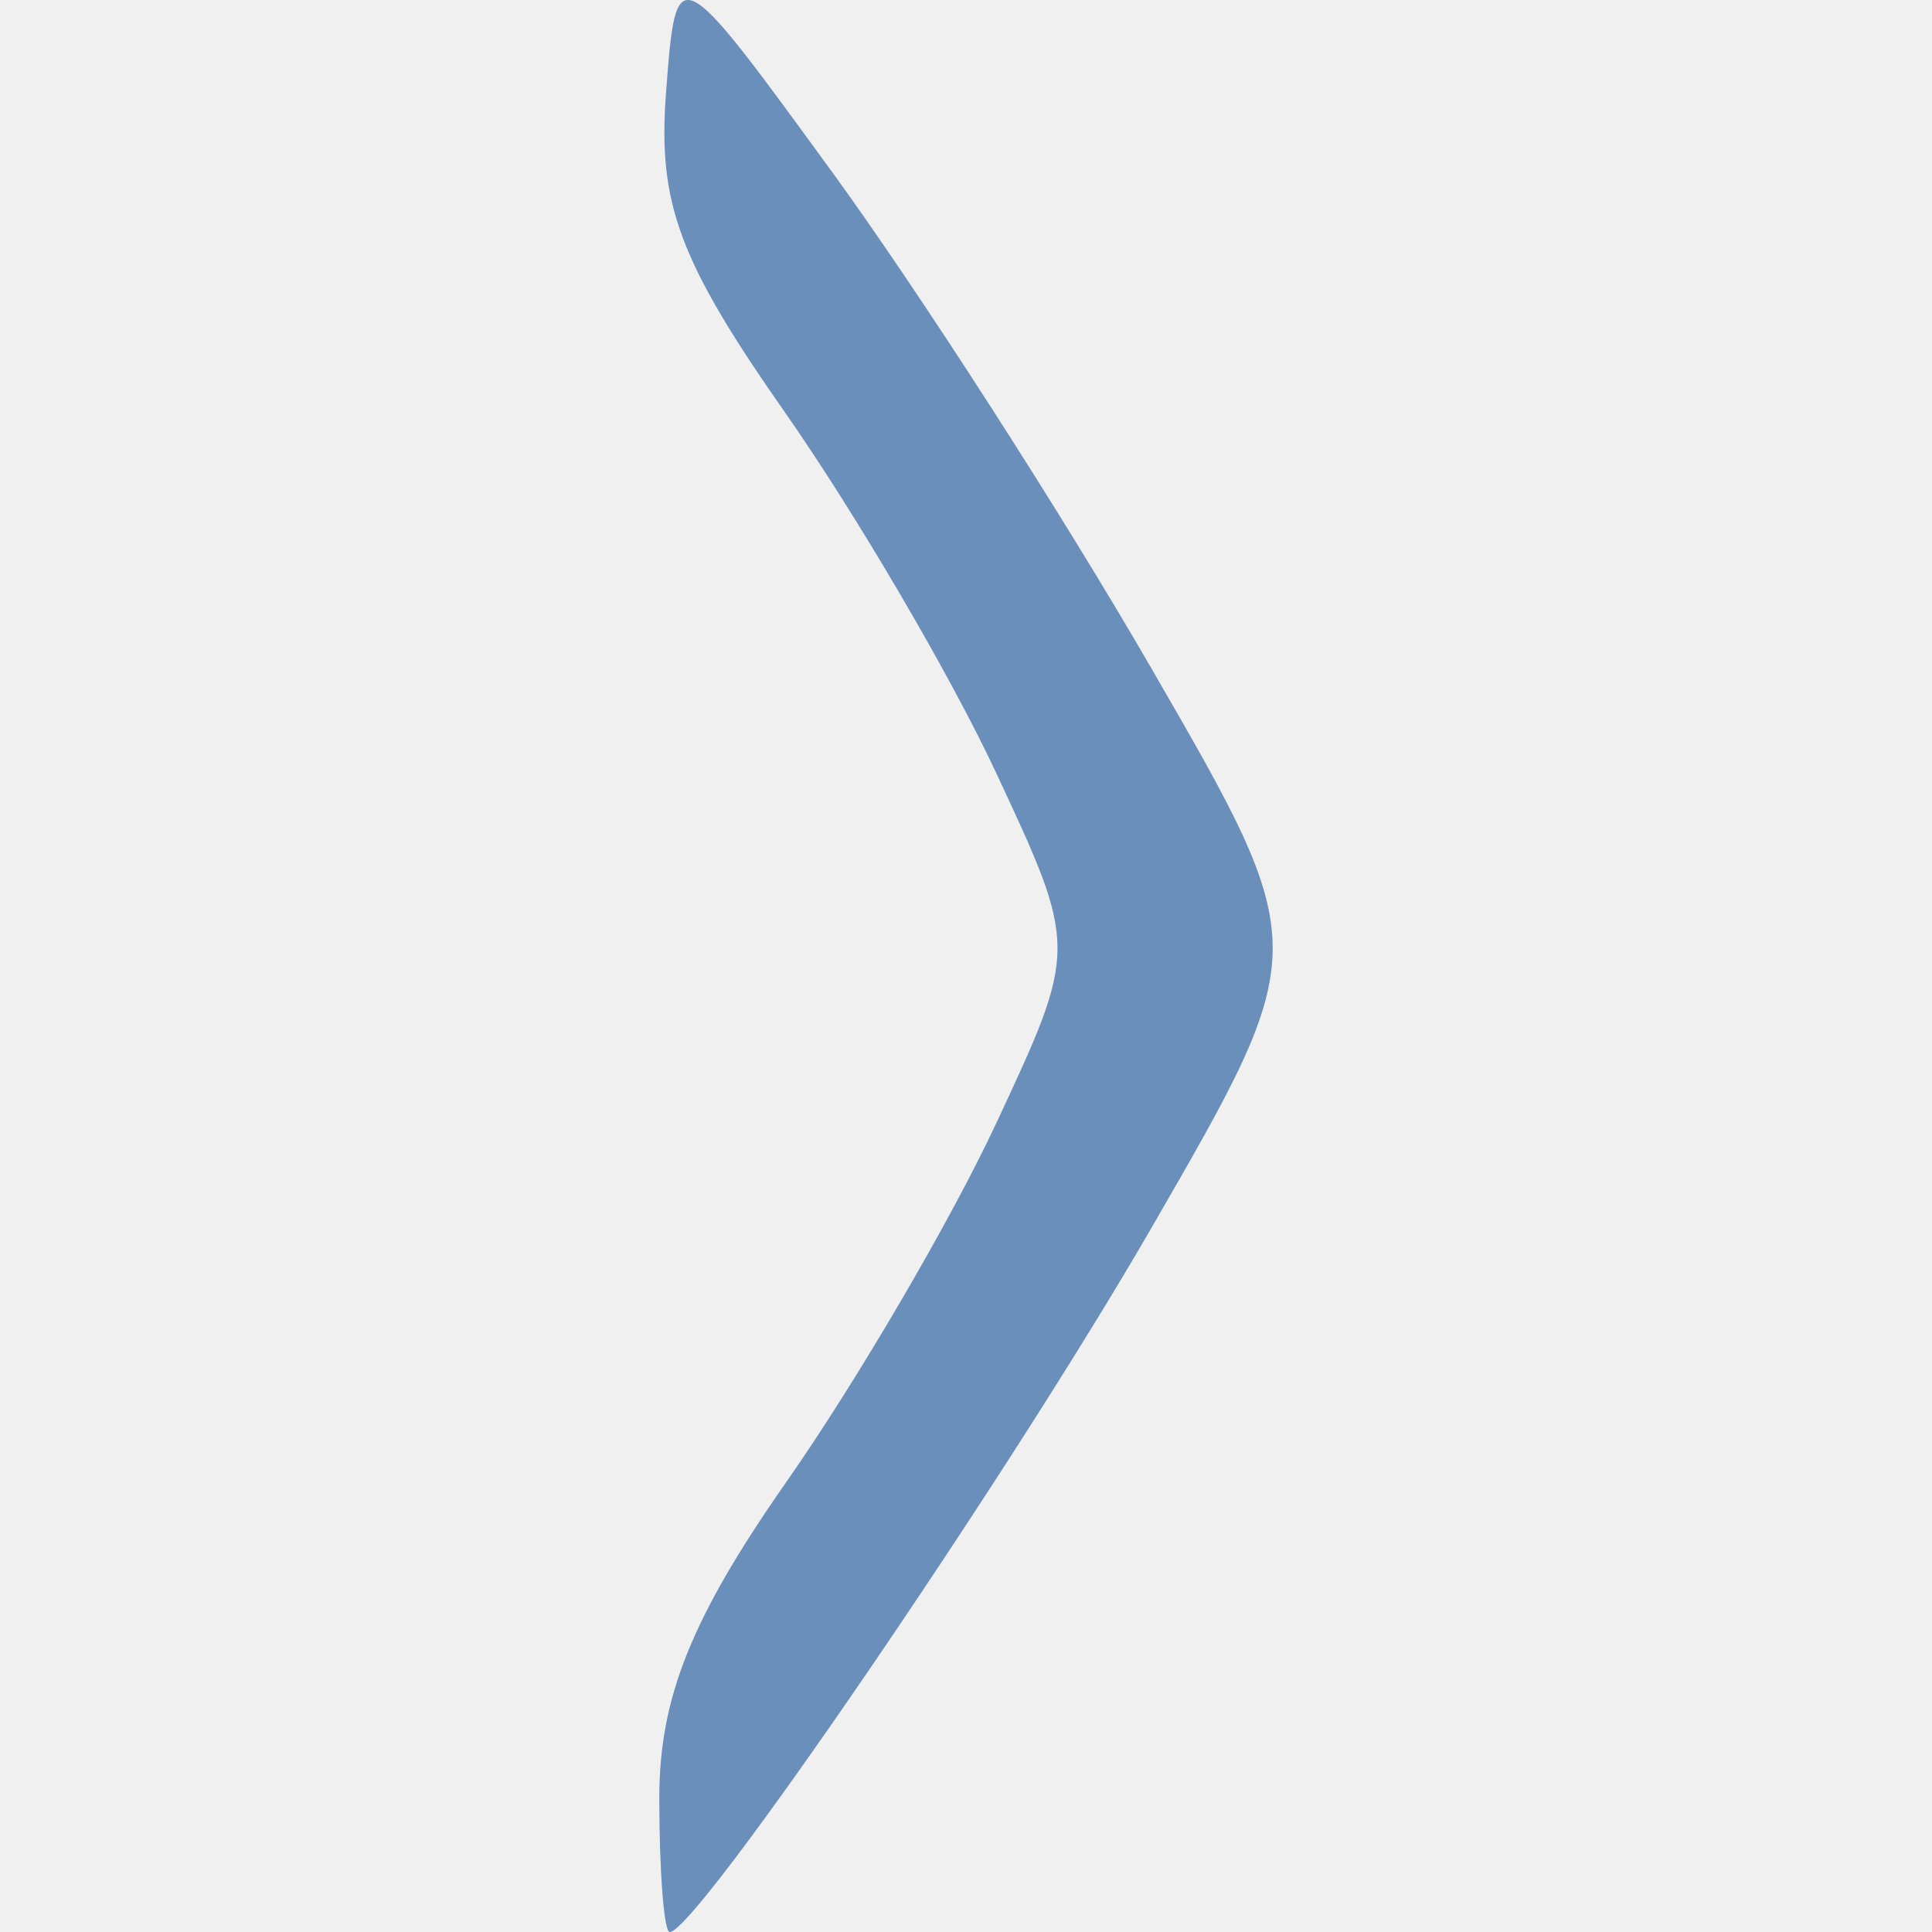
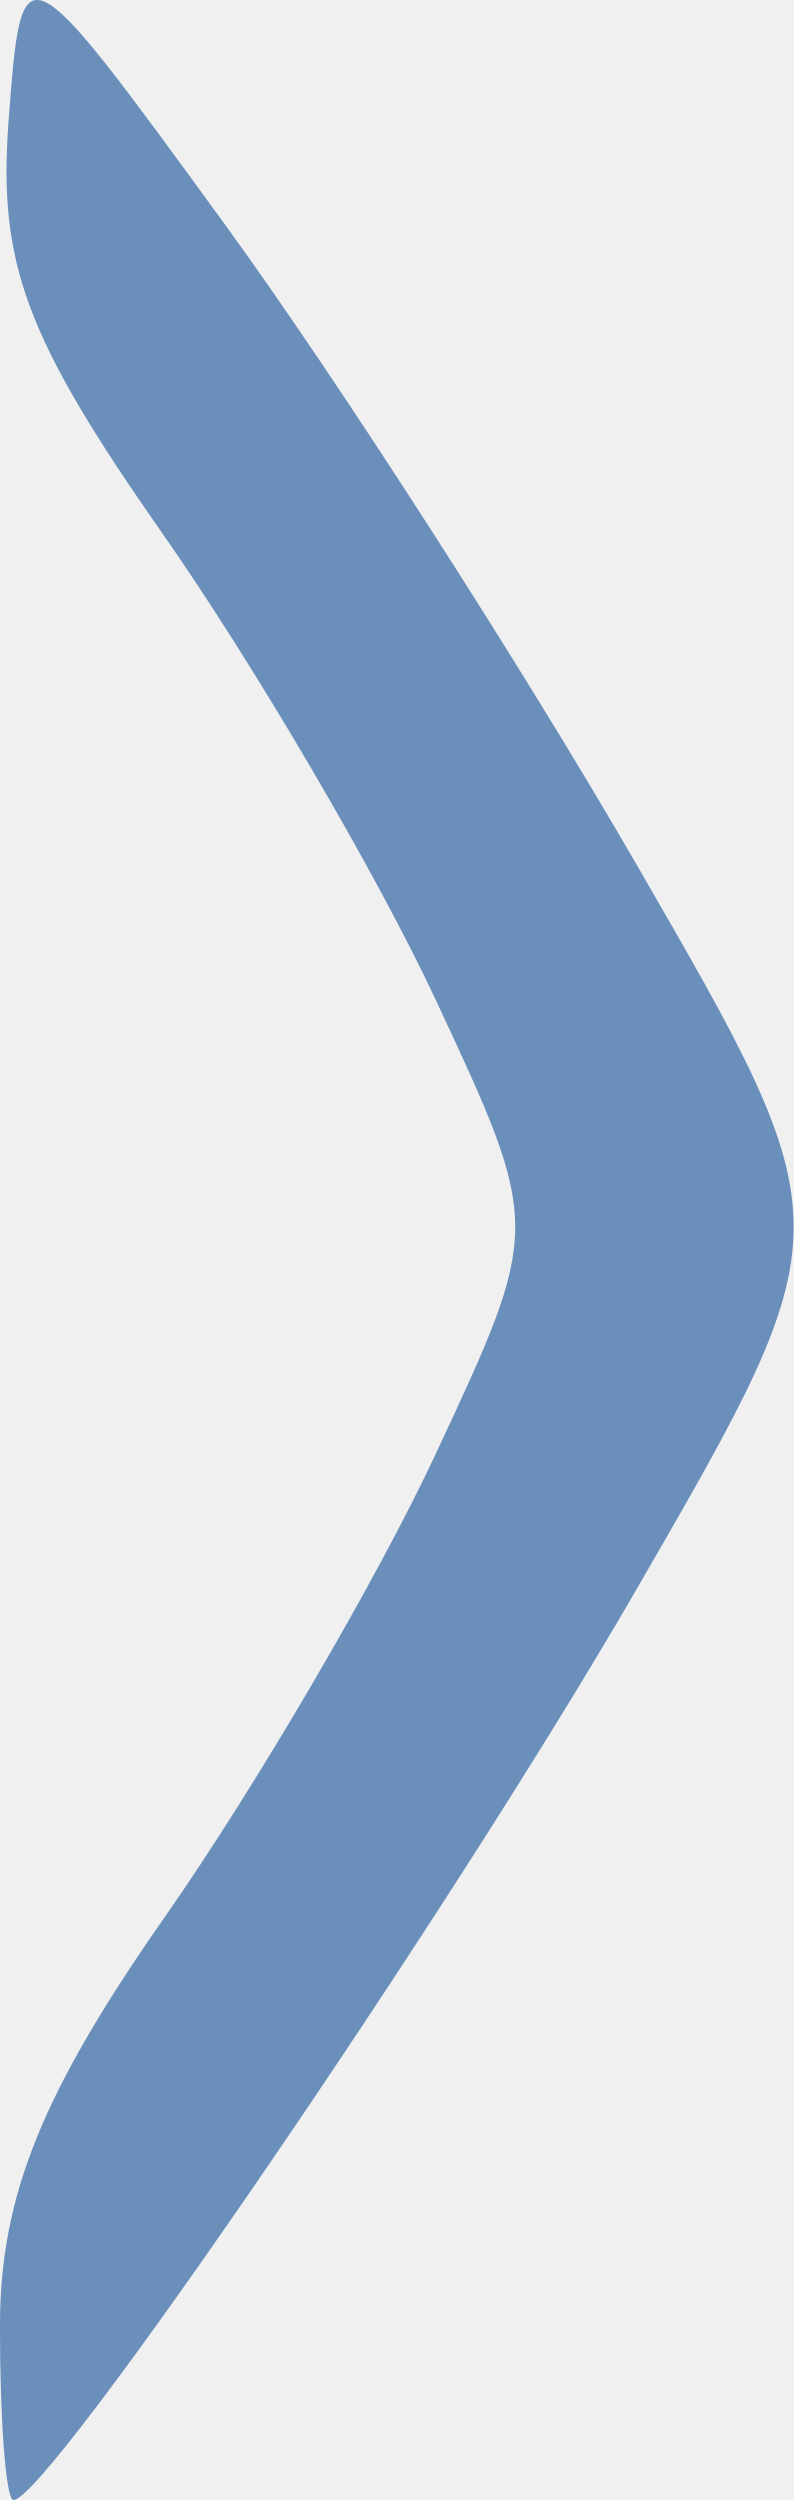
- <svg xmlns="http://www.w3.org/2000/svg" width="16" height="16" viewBox="0 0 16 16" fill="#FFFFFF" opacity="0.75" version="1.1" id="svg4">
+ <svg xmlns="http://www.w3.org/2000/svg" width="5.079" height="16" viewBox="0 0 5.079 16" fill="#FFFFFF" opacity="0.75" version="1.1" id="svg4">
  <defs id="defs8" />
-   <g id="g5088" transform="matrix(0.2809615,0,0,0.2809615,6.890367,-2.772657)" style="fill:#5294e2;fill-opacity:1">
+   <g id="g5088" transform="matrix(0.2809615,0,0,0.2809615,1.429966,-2.772657)" style="fill:#5294e2;fill-opacity:1">
    <path style="fill:#5294e2;fill-opacity:1" d="m -5.09,62.86 c 0,-2.951 0.952,-5.317 3.75,-9.317 2.062,-2.949 4.839,-7.694 6.171,-10.544 2.421,-5.183 2.421,-5.183 0,-10.366 -1.332,-2.851 -4.132,-7.629 -6.223,-10.618 -3.116,-4.454 -3.747,-6.152 -3.5,-9.41 0.302,-3.975 0.302,-3.975 4.919,2.368 2.539,3.489 6.763,10.055 9.385,14.593 4.768,8.25 4.768,8.25 0,16.5 -4.277,7.401 -13.409,20.75 -14.195,20.75 -0.169,0 -0.307,-1.78 -0.307,-3.956 z" id="path5096" />
  </g>
-   <g id="g5088-7" transform="matrix(0.2809615,0,0,0.2809615,6.890367,-2.772657)" style="opacity:0.25;fill:#000000;fill-opacity:1">
+   <g id="g5088-7" transform="matrix(0.2809615,0,0,0.2809615,1.429966,-2.772657)" style="opacity:0.25;fill:#000000;fill-opacity:1">
    <path style="fill:#000000;fill-opacity:1" d="m -5.09,62.86 c 0,-2.951 0.952,-5.317 3.75,-9.317 2.062,-2.949 4.839,-7.694 6.171,-10.544 2.421,-5.183 2.421,-5.183 0,-10.366 -1.332,-2.851 -4.132,-7.629 -6.223,-10.618 -3.116,-4.454 -3.747,-6.152 -3.5,-9.41 0.302,-3.975 0.302,-3.975 4.919,2.368 2.539,3.489 6.763,10.055 9.385,14.593 4.768,8.25 4.768,8.25 0,16.5 -4.277,7.401 -13.409,20.75 -14.195,20.75 -0.169,0 -0.307,-1.78 -0.307,-3.956 z" id="path5096-5" />
  </g>
</svg>
